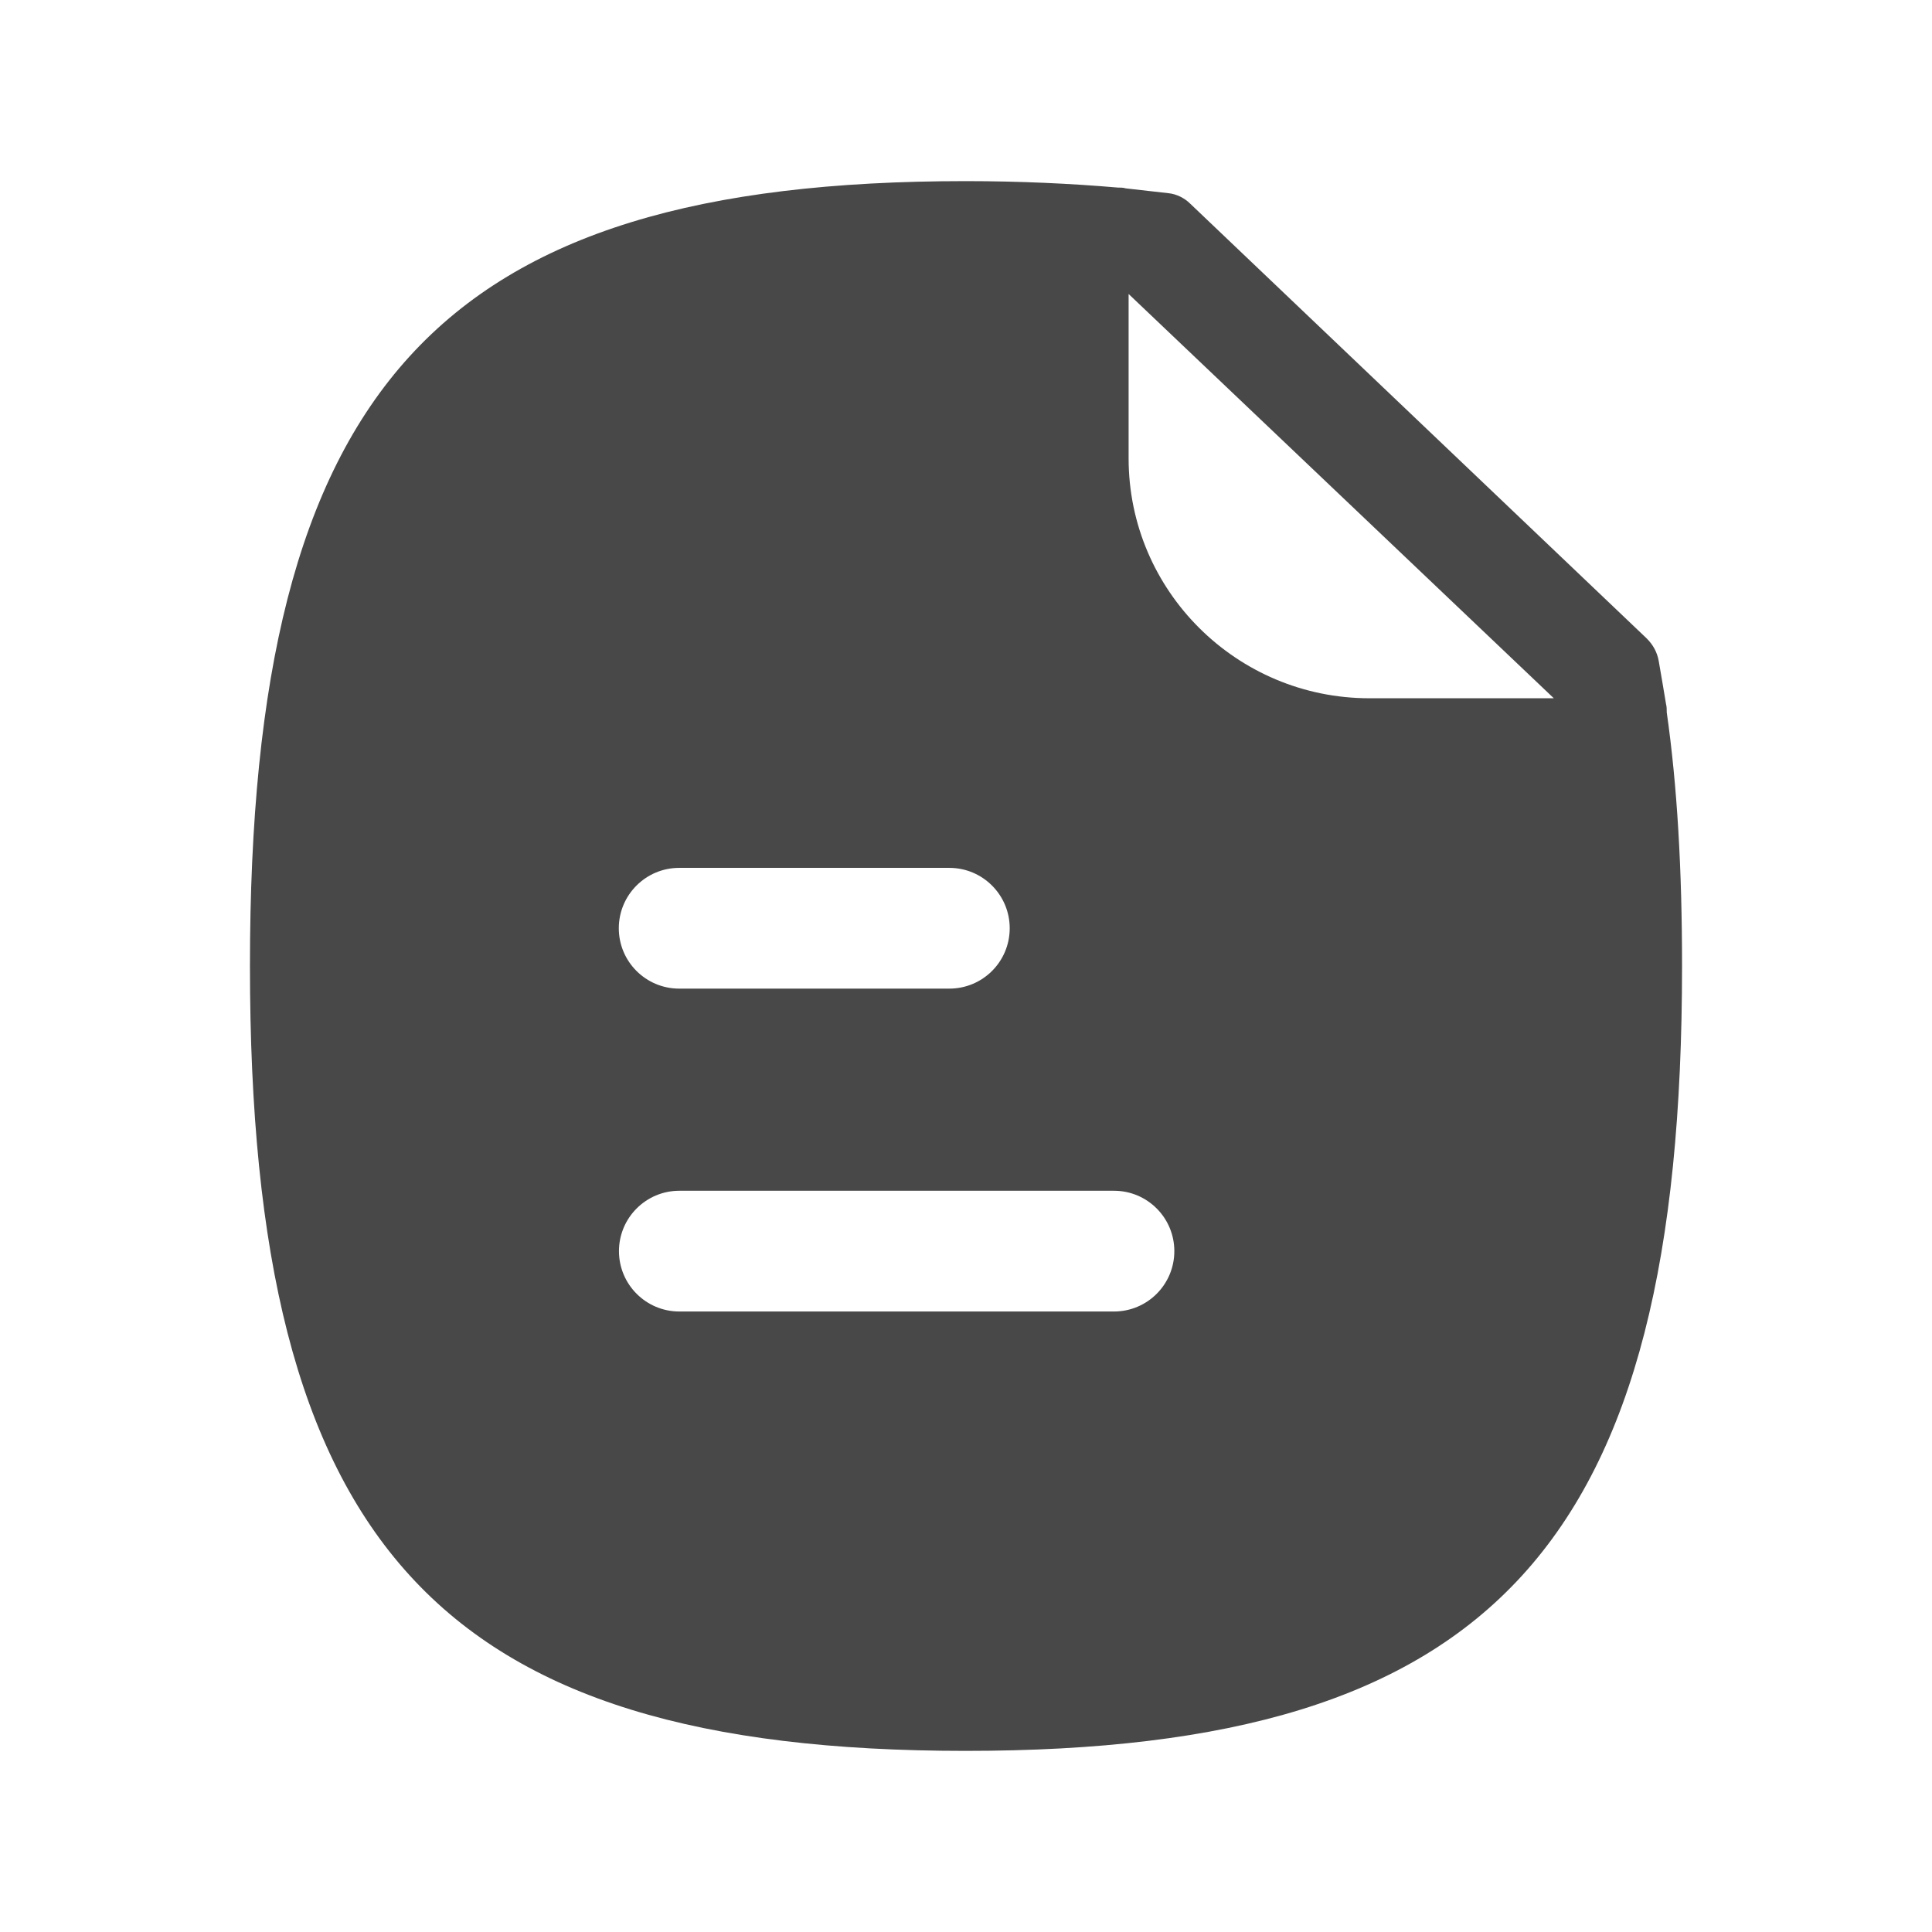
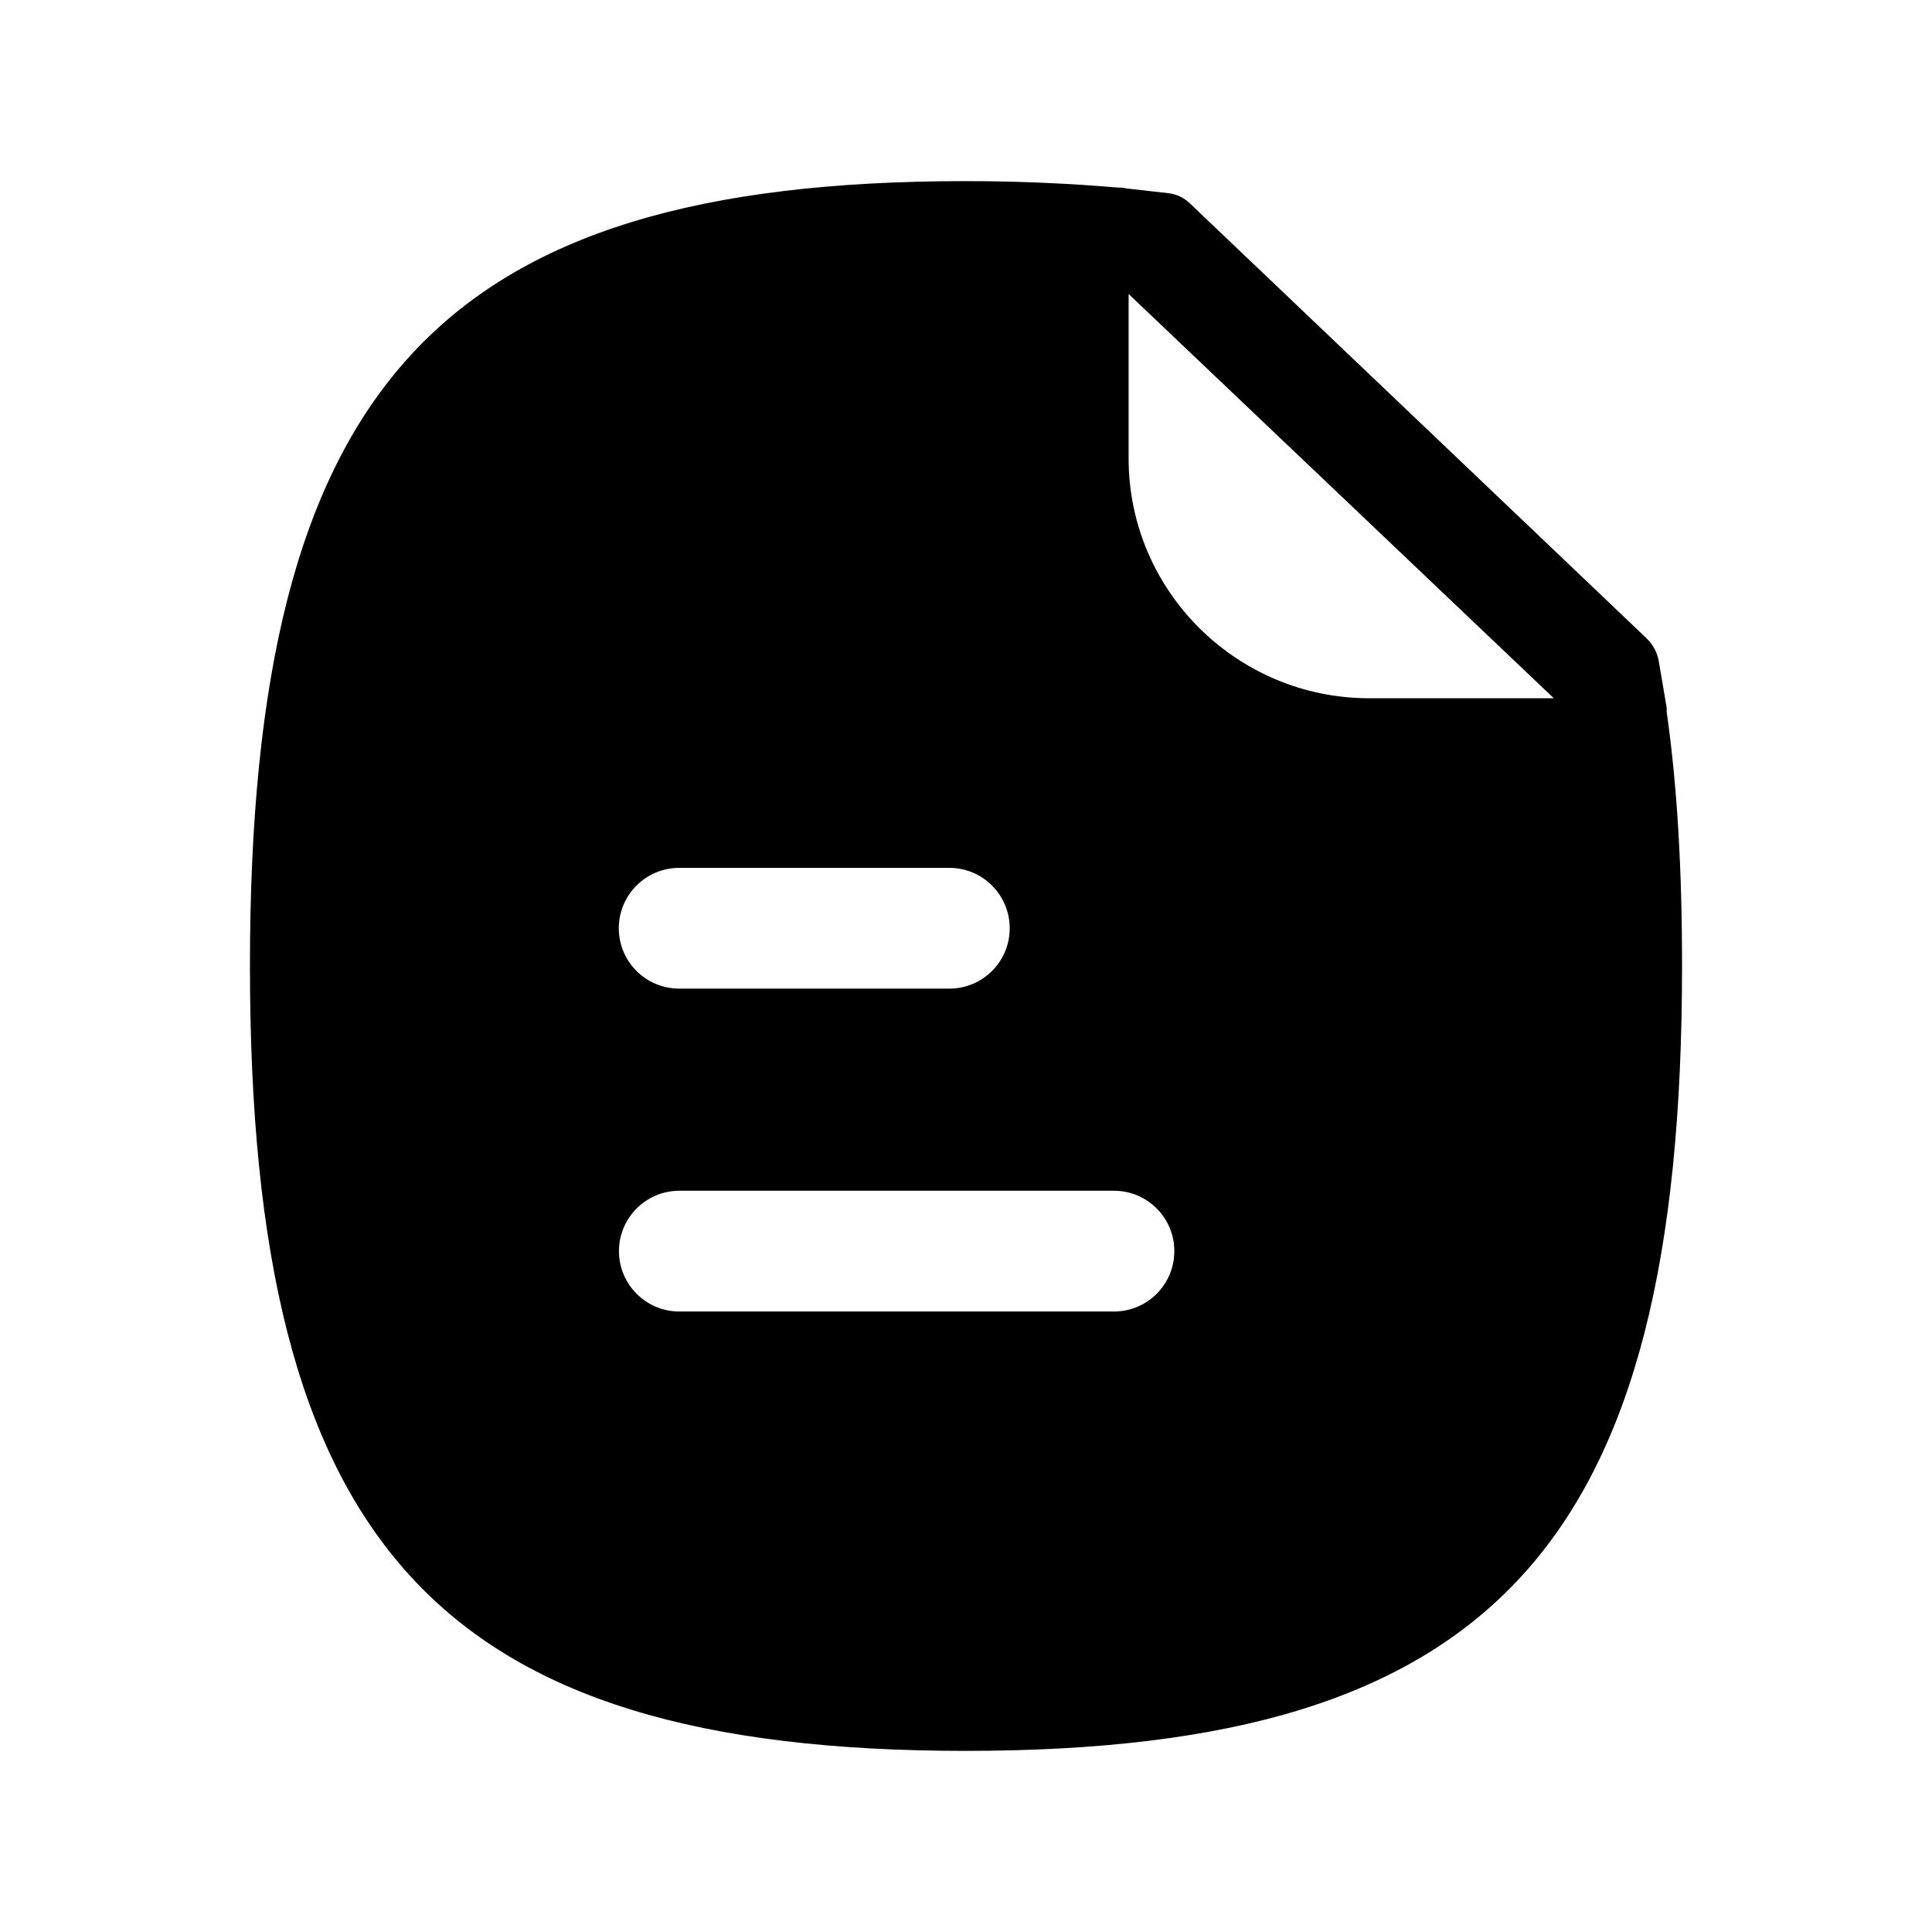
<svg xmlns="http://www.w3.org/2000/svg" width="24" height="24" viewBox="0 0 24 24" fill="none">
-   <path fill-rule="evenodd" clip-rule="evenodd" d="M17.01 8.674C15.364 8.674 14.02 7.34 14.02 5.694V3.652L19.302 8.674H17.01ZM13.838 16.292H8.439C8.025 16.292 7.689 15.956 7.689 15.542C7.689 15.128 8.025 14.792 8.439 14.792H13.838C14.253 14.792 14.588 15.128 14.588 15.542C14.588 15.956 14.253 16.292 13.838 16.292ZM8.437 10.781H11.793C12.207 10.781 12.543 11.117 12.543 11.531C12.543 11.946 12.207 12.281 11.793 12.281H8.437C8.023 12.281 7.687 11.946 7.687 11.531C7.687 11.117 8.023 10.781 8.437 10.781ZM20.705 8.85C20.705 8.81 20.705 8.78 20.695 8.74C20.665 8.56 20.635 8.38 20.605 8.21C20.585 8.1 20.535 8.01 20.455 7.93L14.785 2.53C14.715 2.46 14.615 2.41 14.515 2.4C14.345 2.38 14.165 2.36 13.985 2.34C13.955 2.33 13.915 2.33 13.885 2.33C13.305 2.28 12.665 2.25 11.995 2.25C5.435 2.25 3.105 4.8 3.105 12C3.105 19.19 5.435 21.75 11.995 21.75C18.565 21.75 20.895 19.19 20.895 12C20.895 10.8 20.835 9.76 20.705 8.85Z" fill="#484848" />
+   <path fill-rule="evenodd" clip-rule="evenodd" d="M17.01 8.674C15.364 8.674 14.02 7.34 14.02 5.694V3.652L19.302 8.674H17.01ZM13.838 16.292H8.439C8.025 16.292 7.689 15.956 7.689 15.542C7.689 15.128 8.025 14.792 8.439 14.792H13.838C14.253 14.792 14.588 15.128 14.588 15.542C14.588 15.956 14.253 16.292 13.838 16.292ZM8.437 10.781H11.793C12.207 10.781 12.543 11.117 12.543 11.531C12.543 11.946 12.207 12.281 11.793 12.281H8.437C8.023 12.281 7.687 11.946 7.687 11.531C7.687 11.117 8.023 10.781 8.437 10.781ZM20.705 8.85C20.705 8.81 20.705 8.78 20.695 8.74C20.665 8.56 20.635 8.38 20.605 8.21C20.585 8.1 20.535 8.01 20.455 7.93L14.785 2.53C14.715 2.46 14.615 2.41 14.515 2.4C14.345 2.38 14.165 2.36 13.985 2.34C13.955 2.33 13.915 2.33 13.885 2.33C13.305 2.28 12.665 2.25 11.995 2.25C5.435 2.25 3.105 4.8 3.105 12C3.105 19.19 5.435 21.75 11.995 21.75C18.565 21.75 20.895 19.19 20.895 12C20.895 10.8 20.835 9.76 20.705 8.85Z" fill="currentColor" />
</svg>
